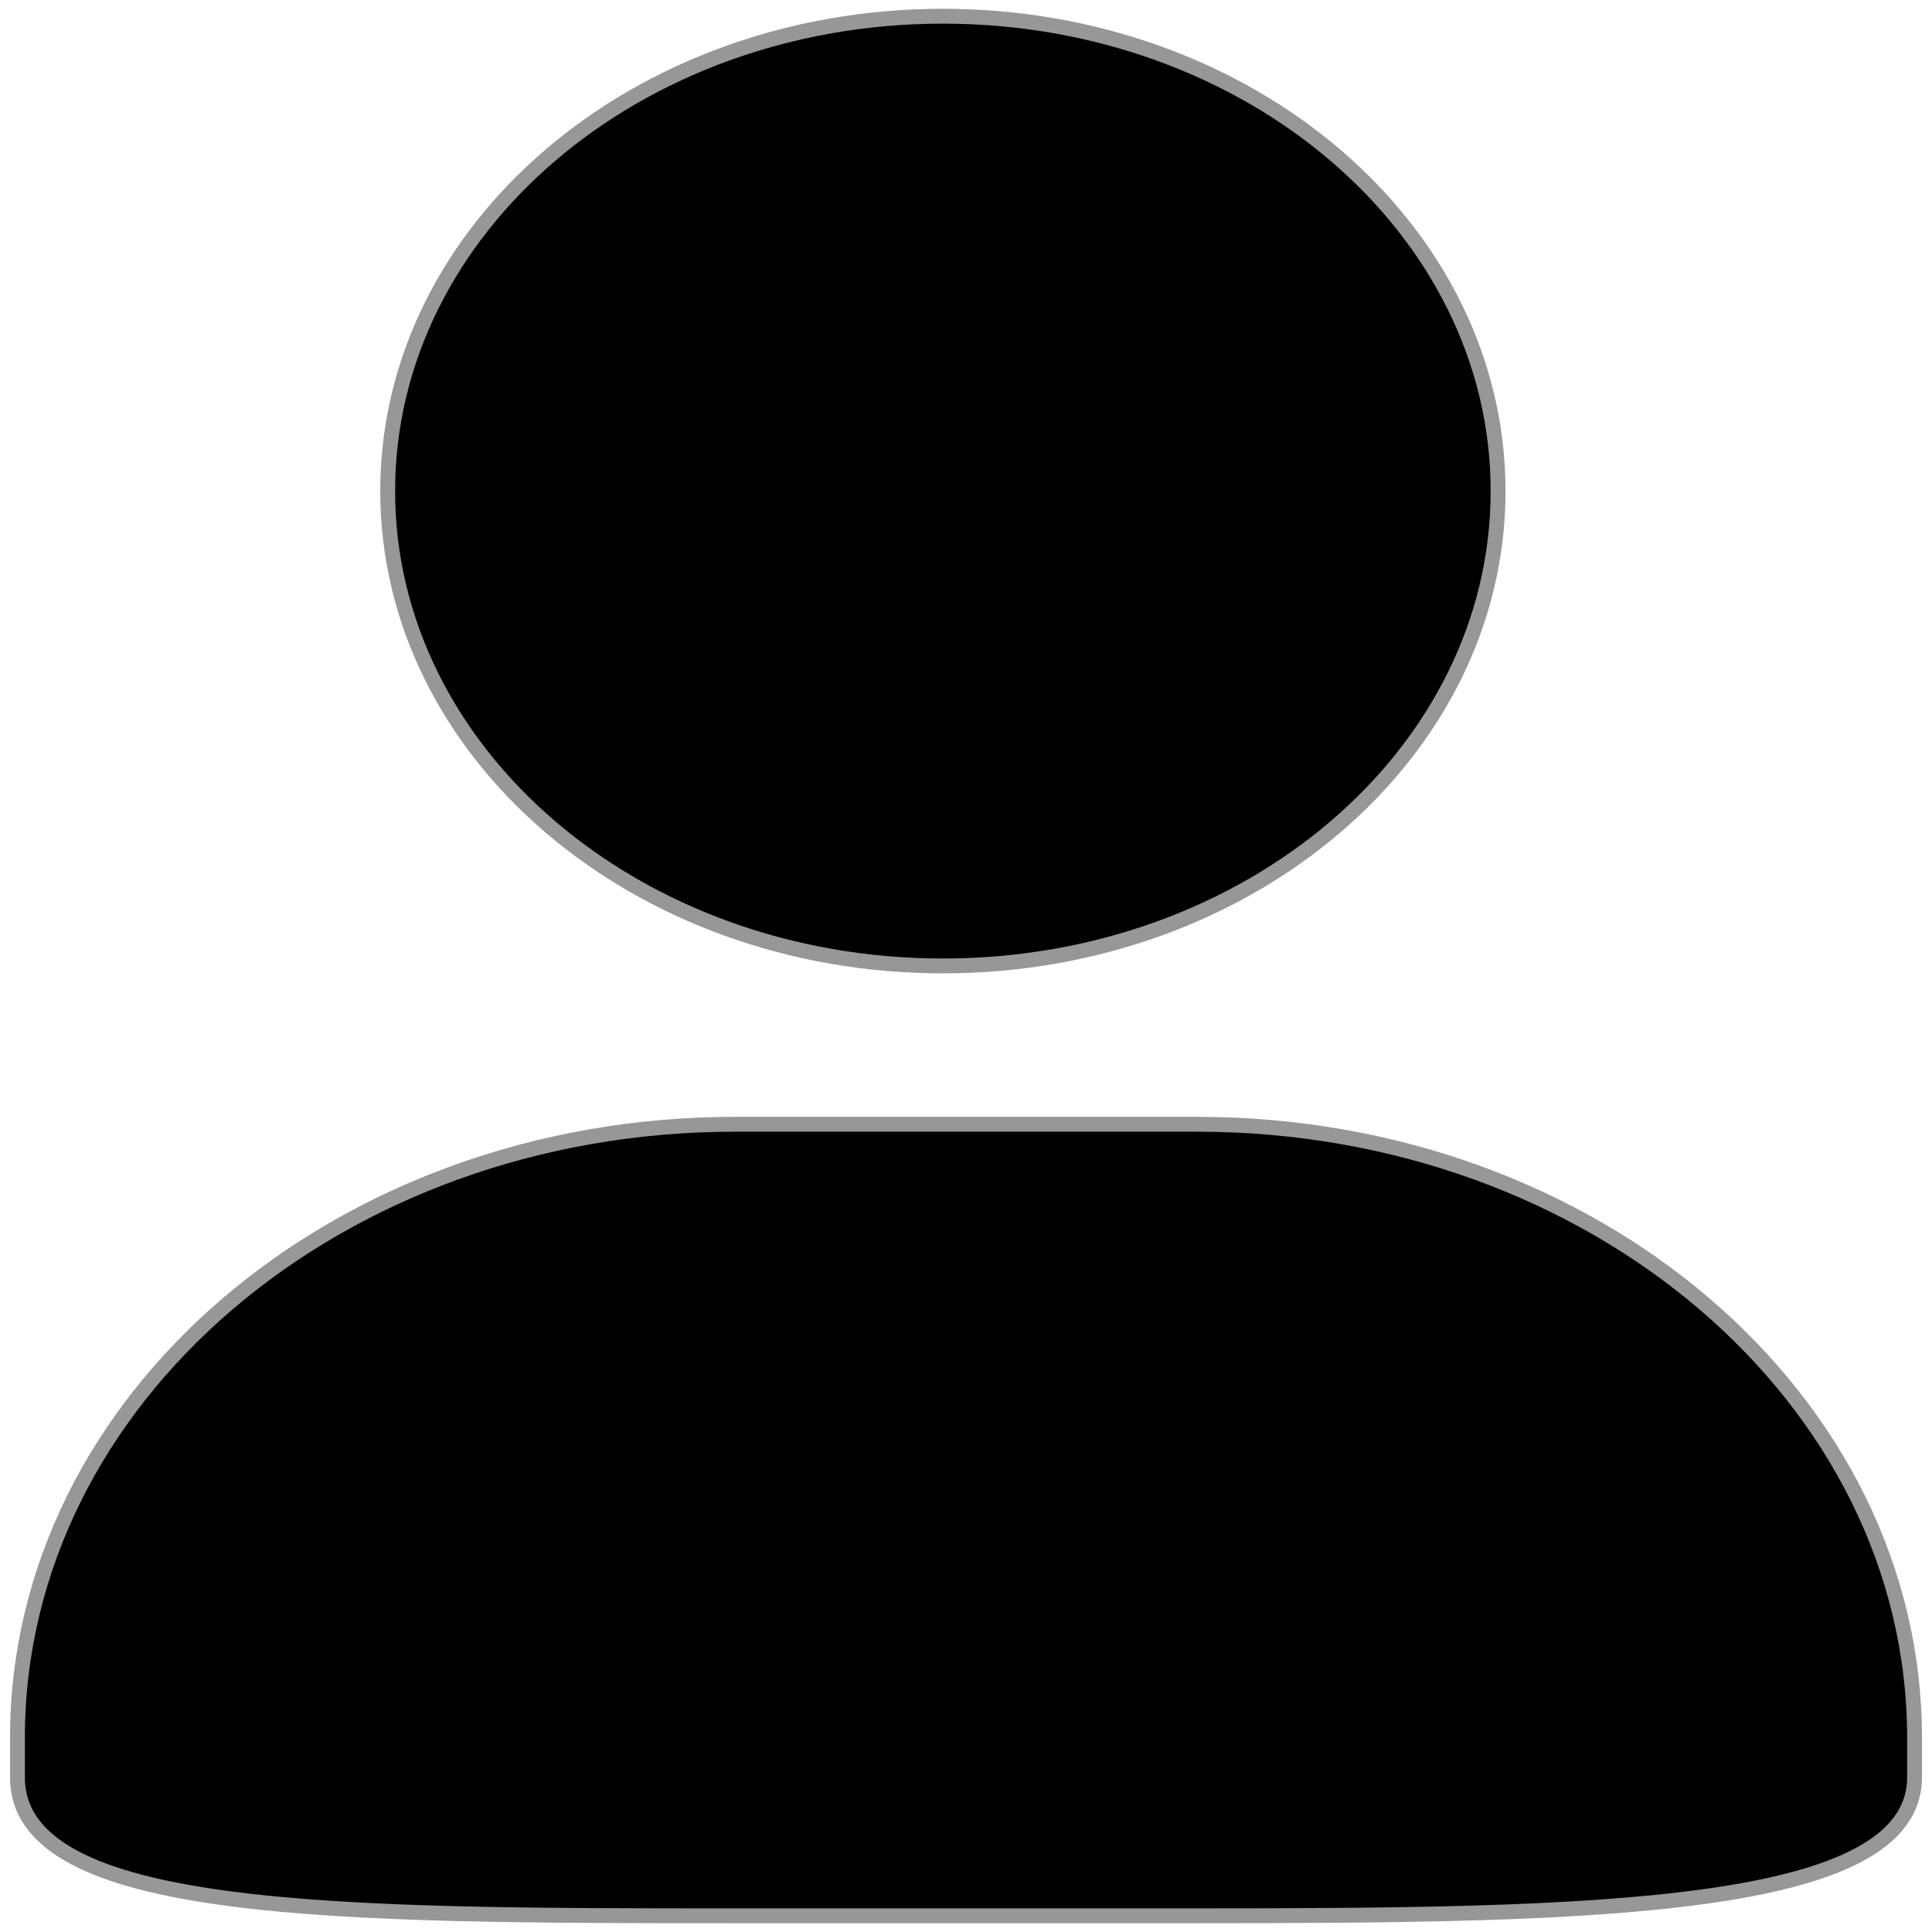
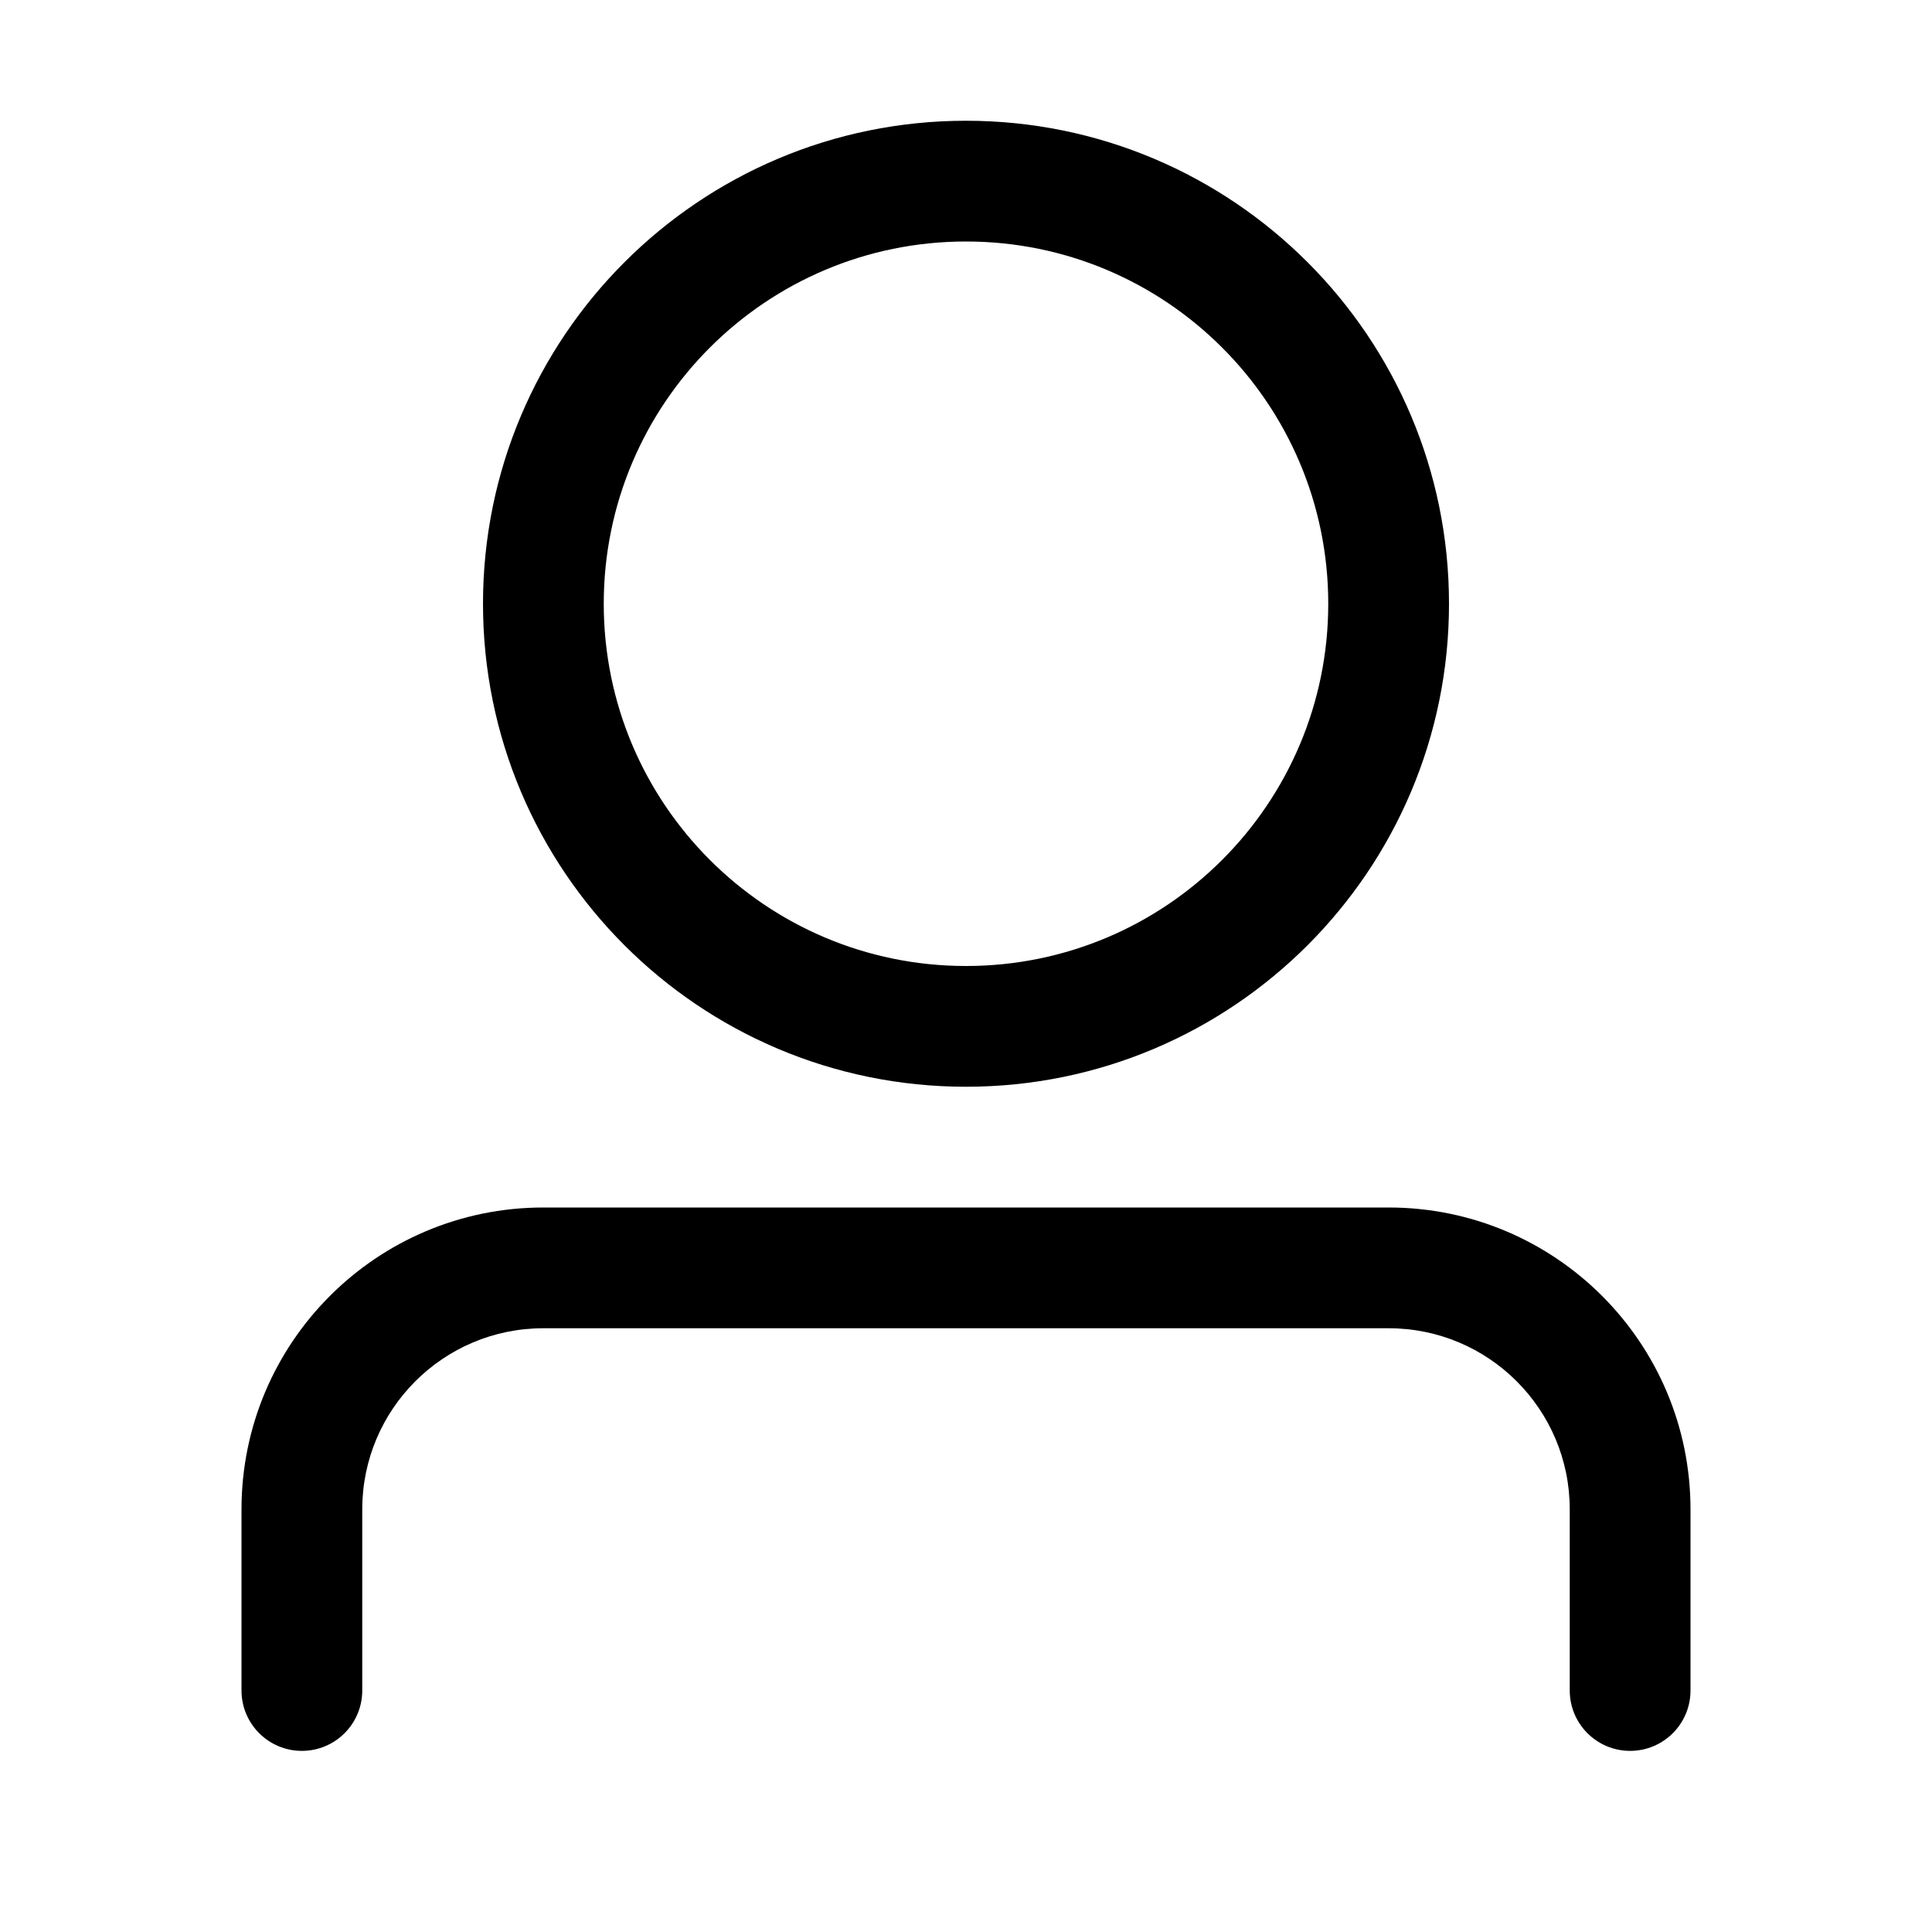
- <svg xmlns="http://www.w3.org/2000/svg" width="130" height="130">
-   <path d="M63.444 64.996c20.633 0 37.359-14.308 37.359-31.953 0-17.649-16.726-31.952-37.359-31.952-20.631 0-37.36 14.303-37.358 31.952 0 17.645 16.727 31.953 37.359 31.953zM80.57 75.65H49.434c-26.652 0-48.26 18.477-48.26 41.27v2.664c0 9.316 21.608 9.325 48.26 9.325H80.57c26.649 0 48.256-.344 48.256-9.325v-2.663c0-22.794-21.605-41.271-48.256-41.271z" stroke="#979797" />
+ <svg xmlns="http://www.w3.org/2000/svg" viewBox="0 0 1024 1024">
+   <path fill="currentColor" d="M512 512a192 192 0 1 0 0-384 192 192 0 0 0 0 384zm0 64a256 256 0 1 1 0-512 256 256 0 0 1 0 512zm320 320v-96a96 96 0 0 0-96-96H288a96 96 0 0 0-96 96v96a32 32 0 1 1-64 0v-96a160 160 0 0 1 160-160h448a160 160 0 0 1 160 160v96a32 32 0 1 1-64 0z" />
</svg>
